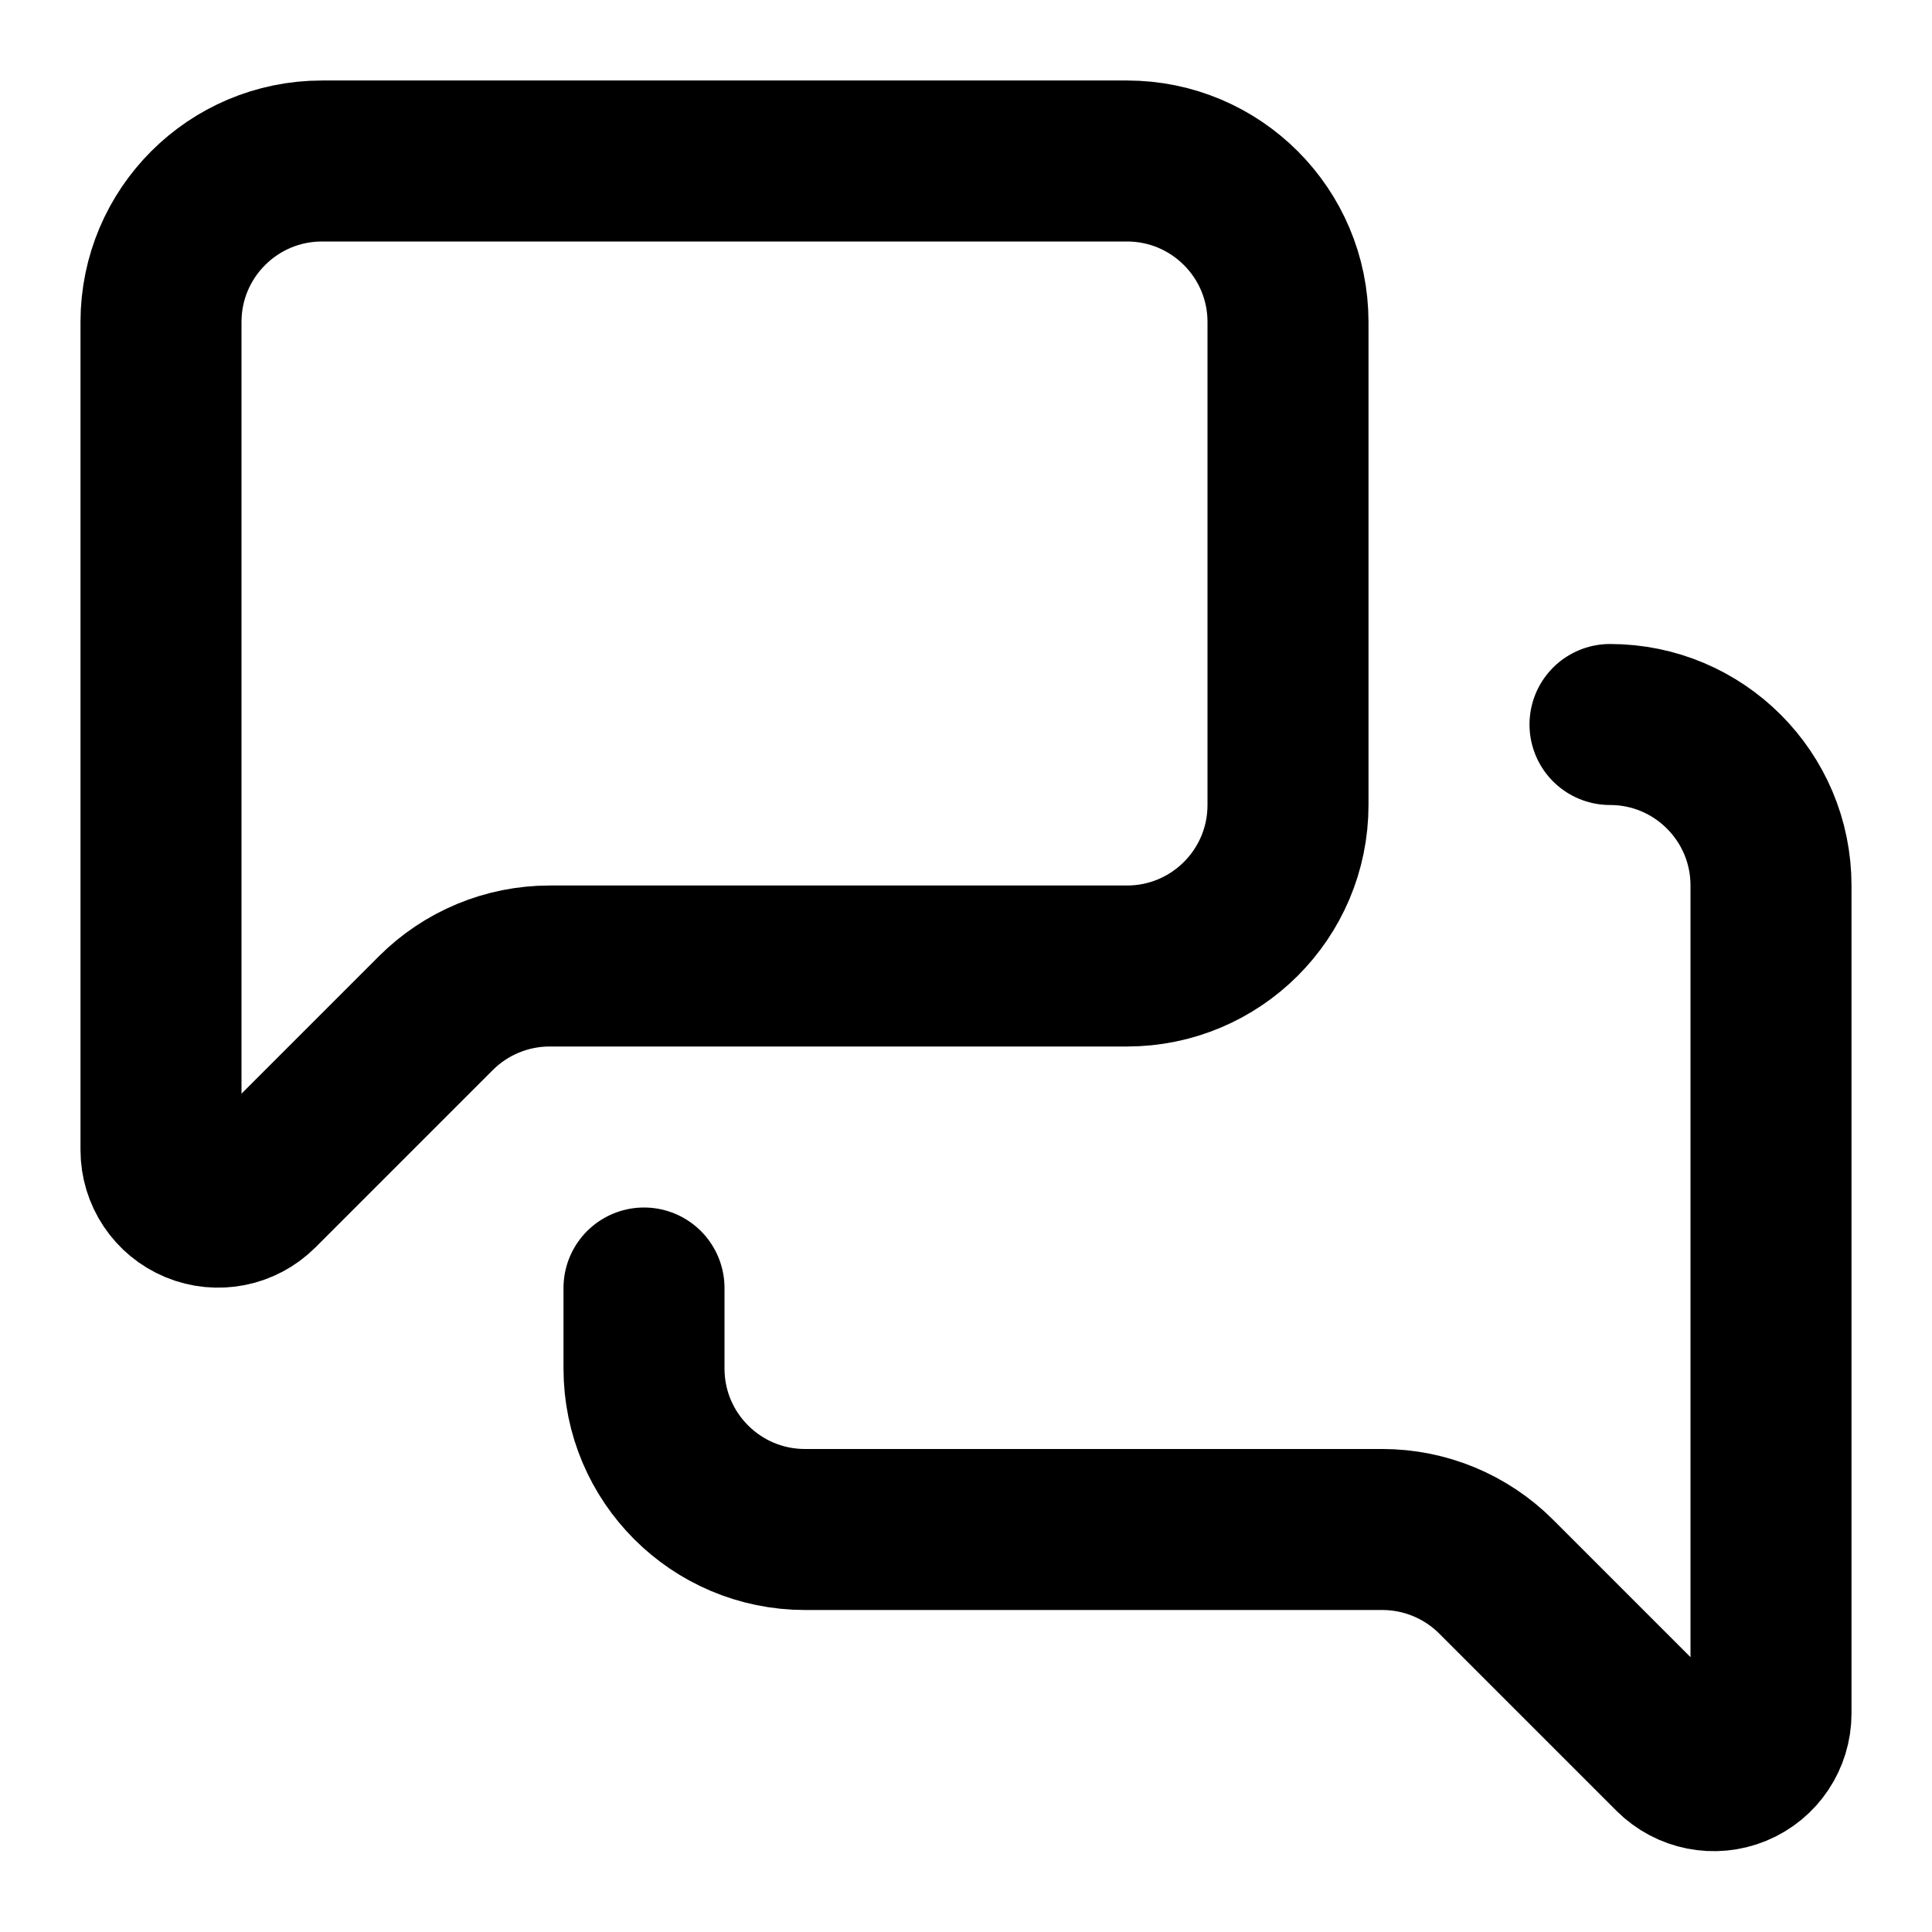
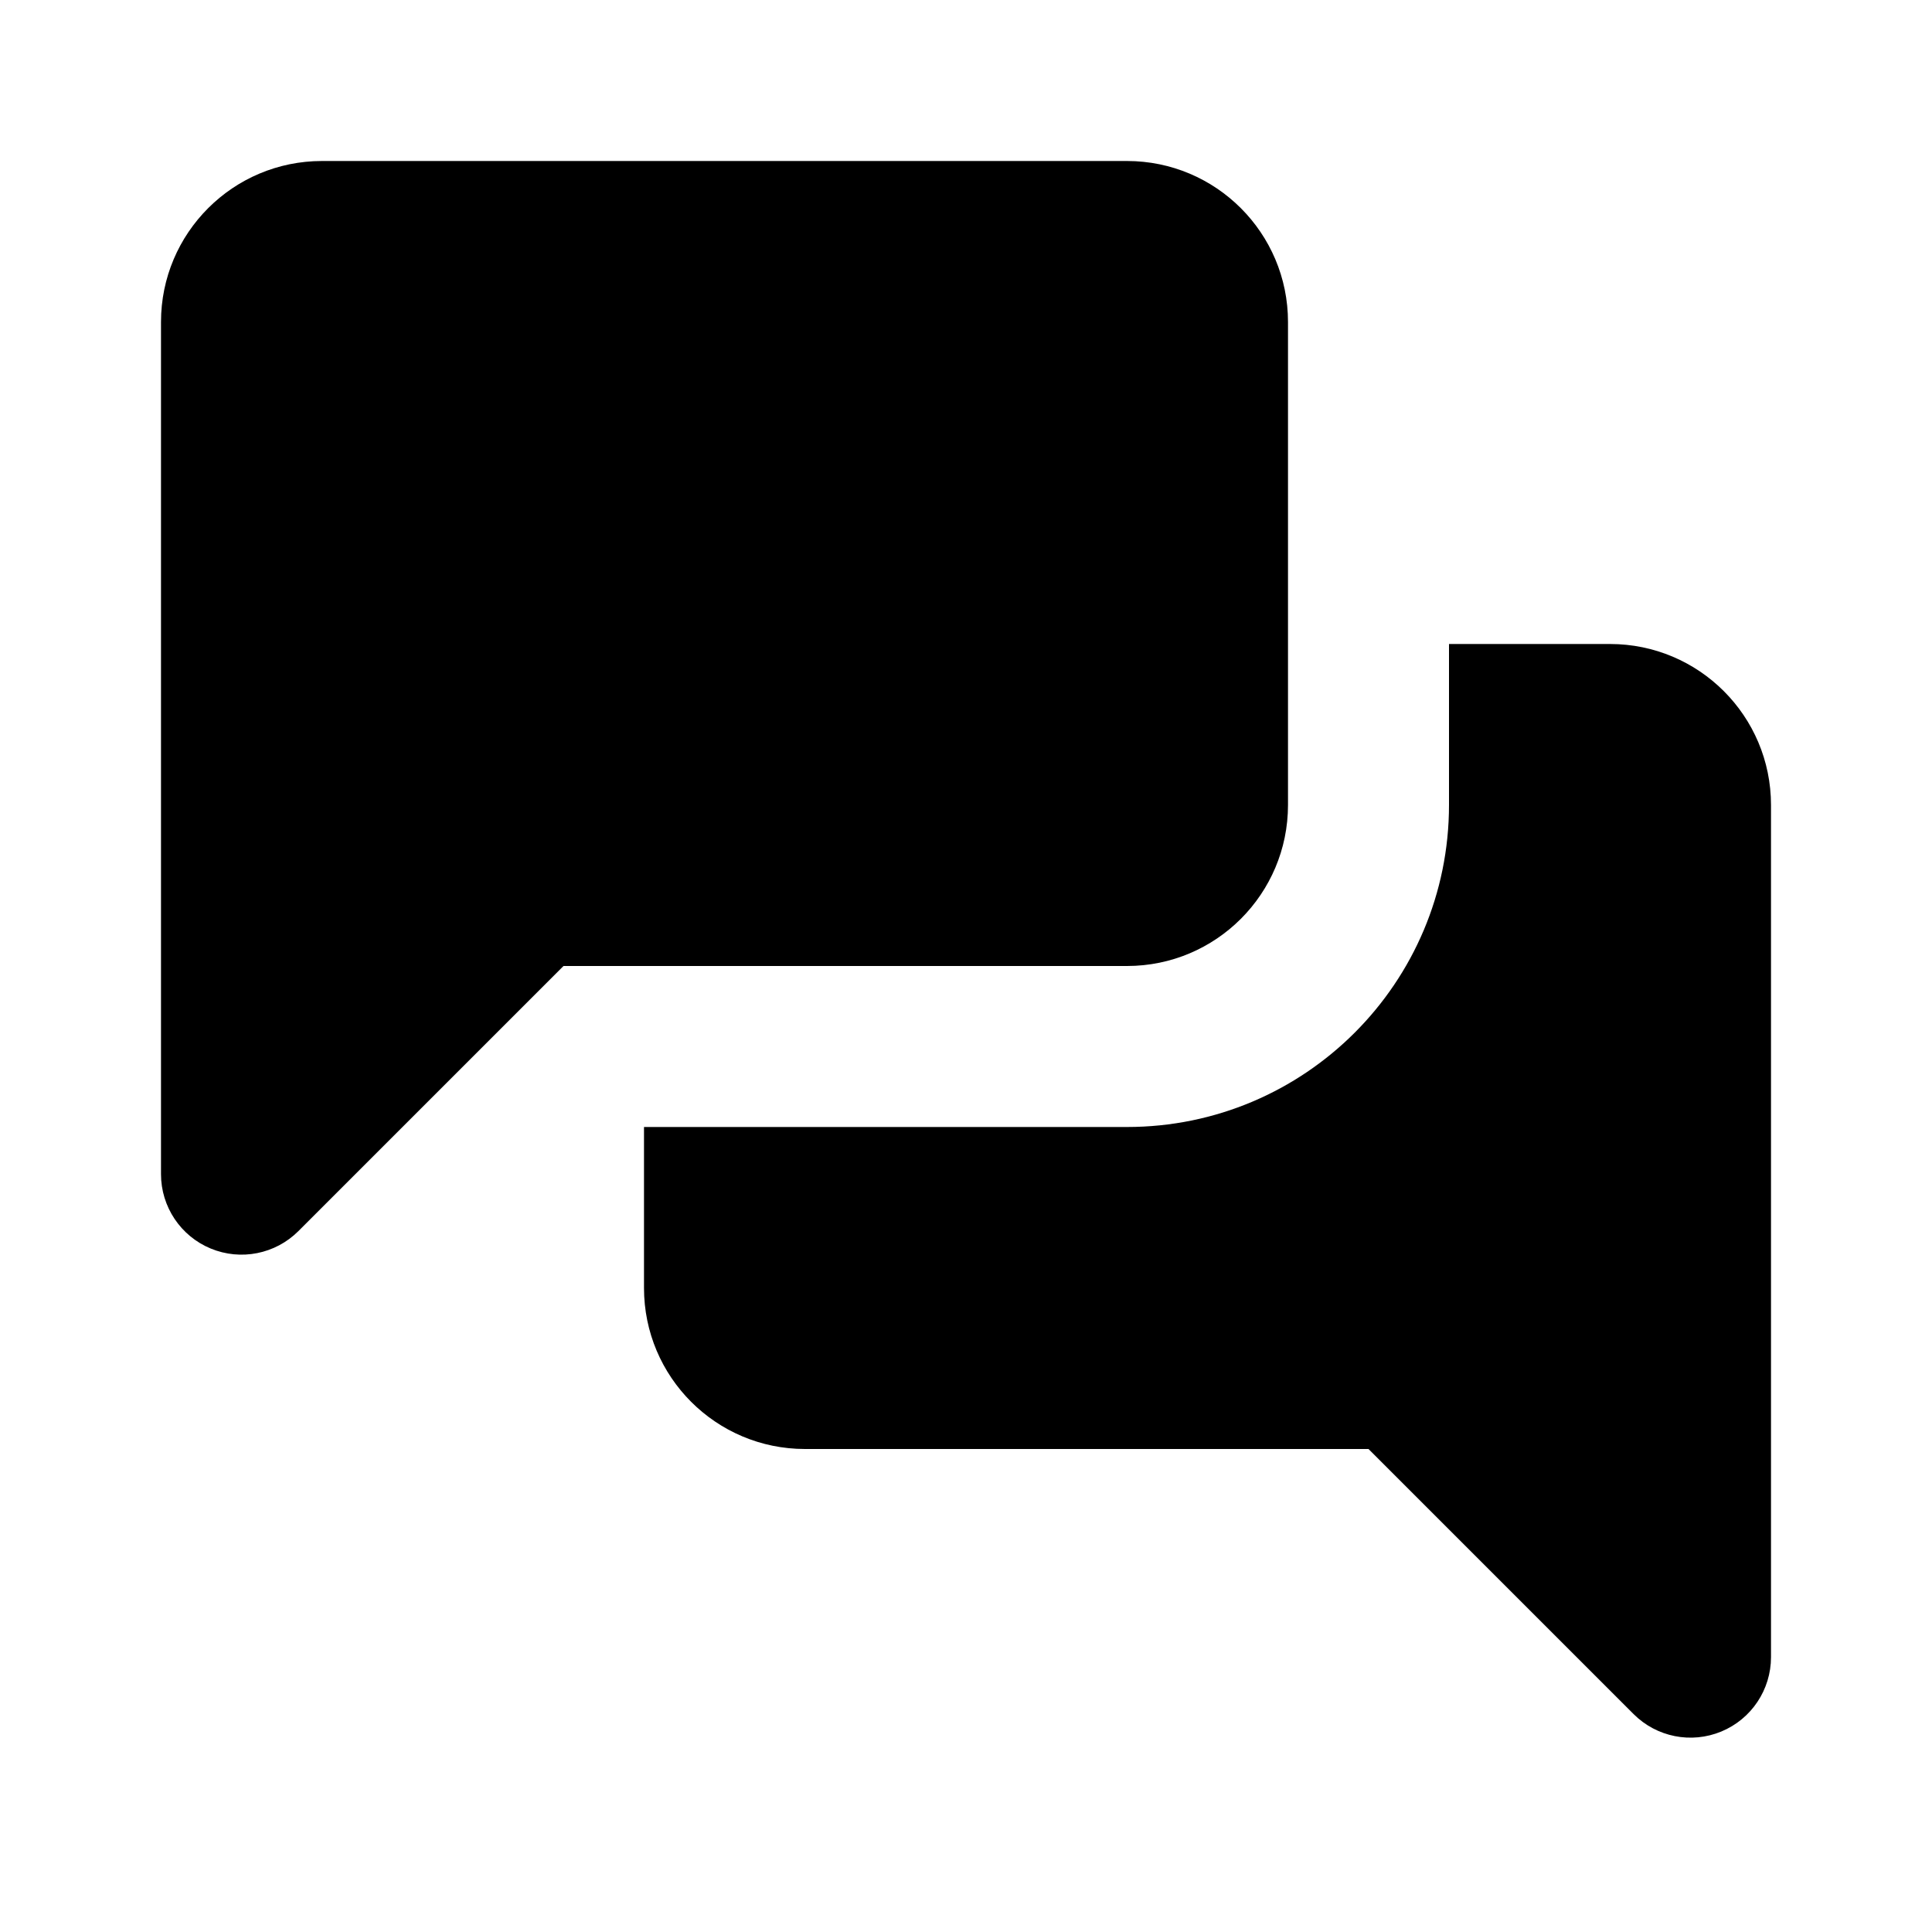
- <svg xmlns="http://www.w3.org/2000/svg" width="24" height="24" viewBox="0 0 24 24" fill="none" stroke="currentColor" stroke-width="2" stroke-linecap="round" stroke-linejoin="round" class="lucide lucide-messages-square-icon lucide-messages-square">
-   <path d="M16 10a2 2 0 0 1-2 2H6.828a2 2 0 0 0-1.414.586l-2.202 2.202A.71.71 0 0 1 2 14.286V4a2 2 0 0 1 2-2h10a2 2 0 0 1 2 2z" />
-   <path d="M20 9a2 2 0 0 1 2 2v10.286a.71.71 0 0 1-1.212.502l-2.202-2.202A2 2 0 0 0 17.172 19H10a2 2 0 0 1-2-2v-1" />
+ <svg xmlns="http://www.w3.org/2000/svg" width="24" height="24" viewBox="0 0 24 24" fill="currentColor" aria-hidden="true">
+   <path d="M4 2h10a2 2 0 0 1 2 2v6a2 2 0 0 1-2 2H7l-3.293 3.293A1 1 0 0 1 2 14.586V4a2 2 0 0 1 2-2z" />
+   <path d="M18 8h2a2 2 0 0 1 2 2v10.586a1 1 0 0 1-1.707.707L17 18h-7a2 2 0 0 1-2-2v-2h6a4 4 0 0 0 4-4z" />
</svg>
